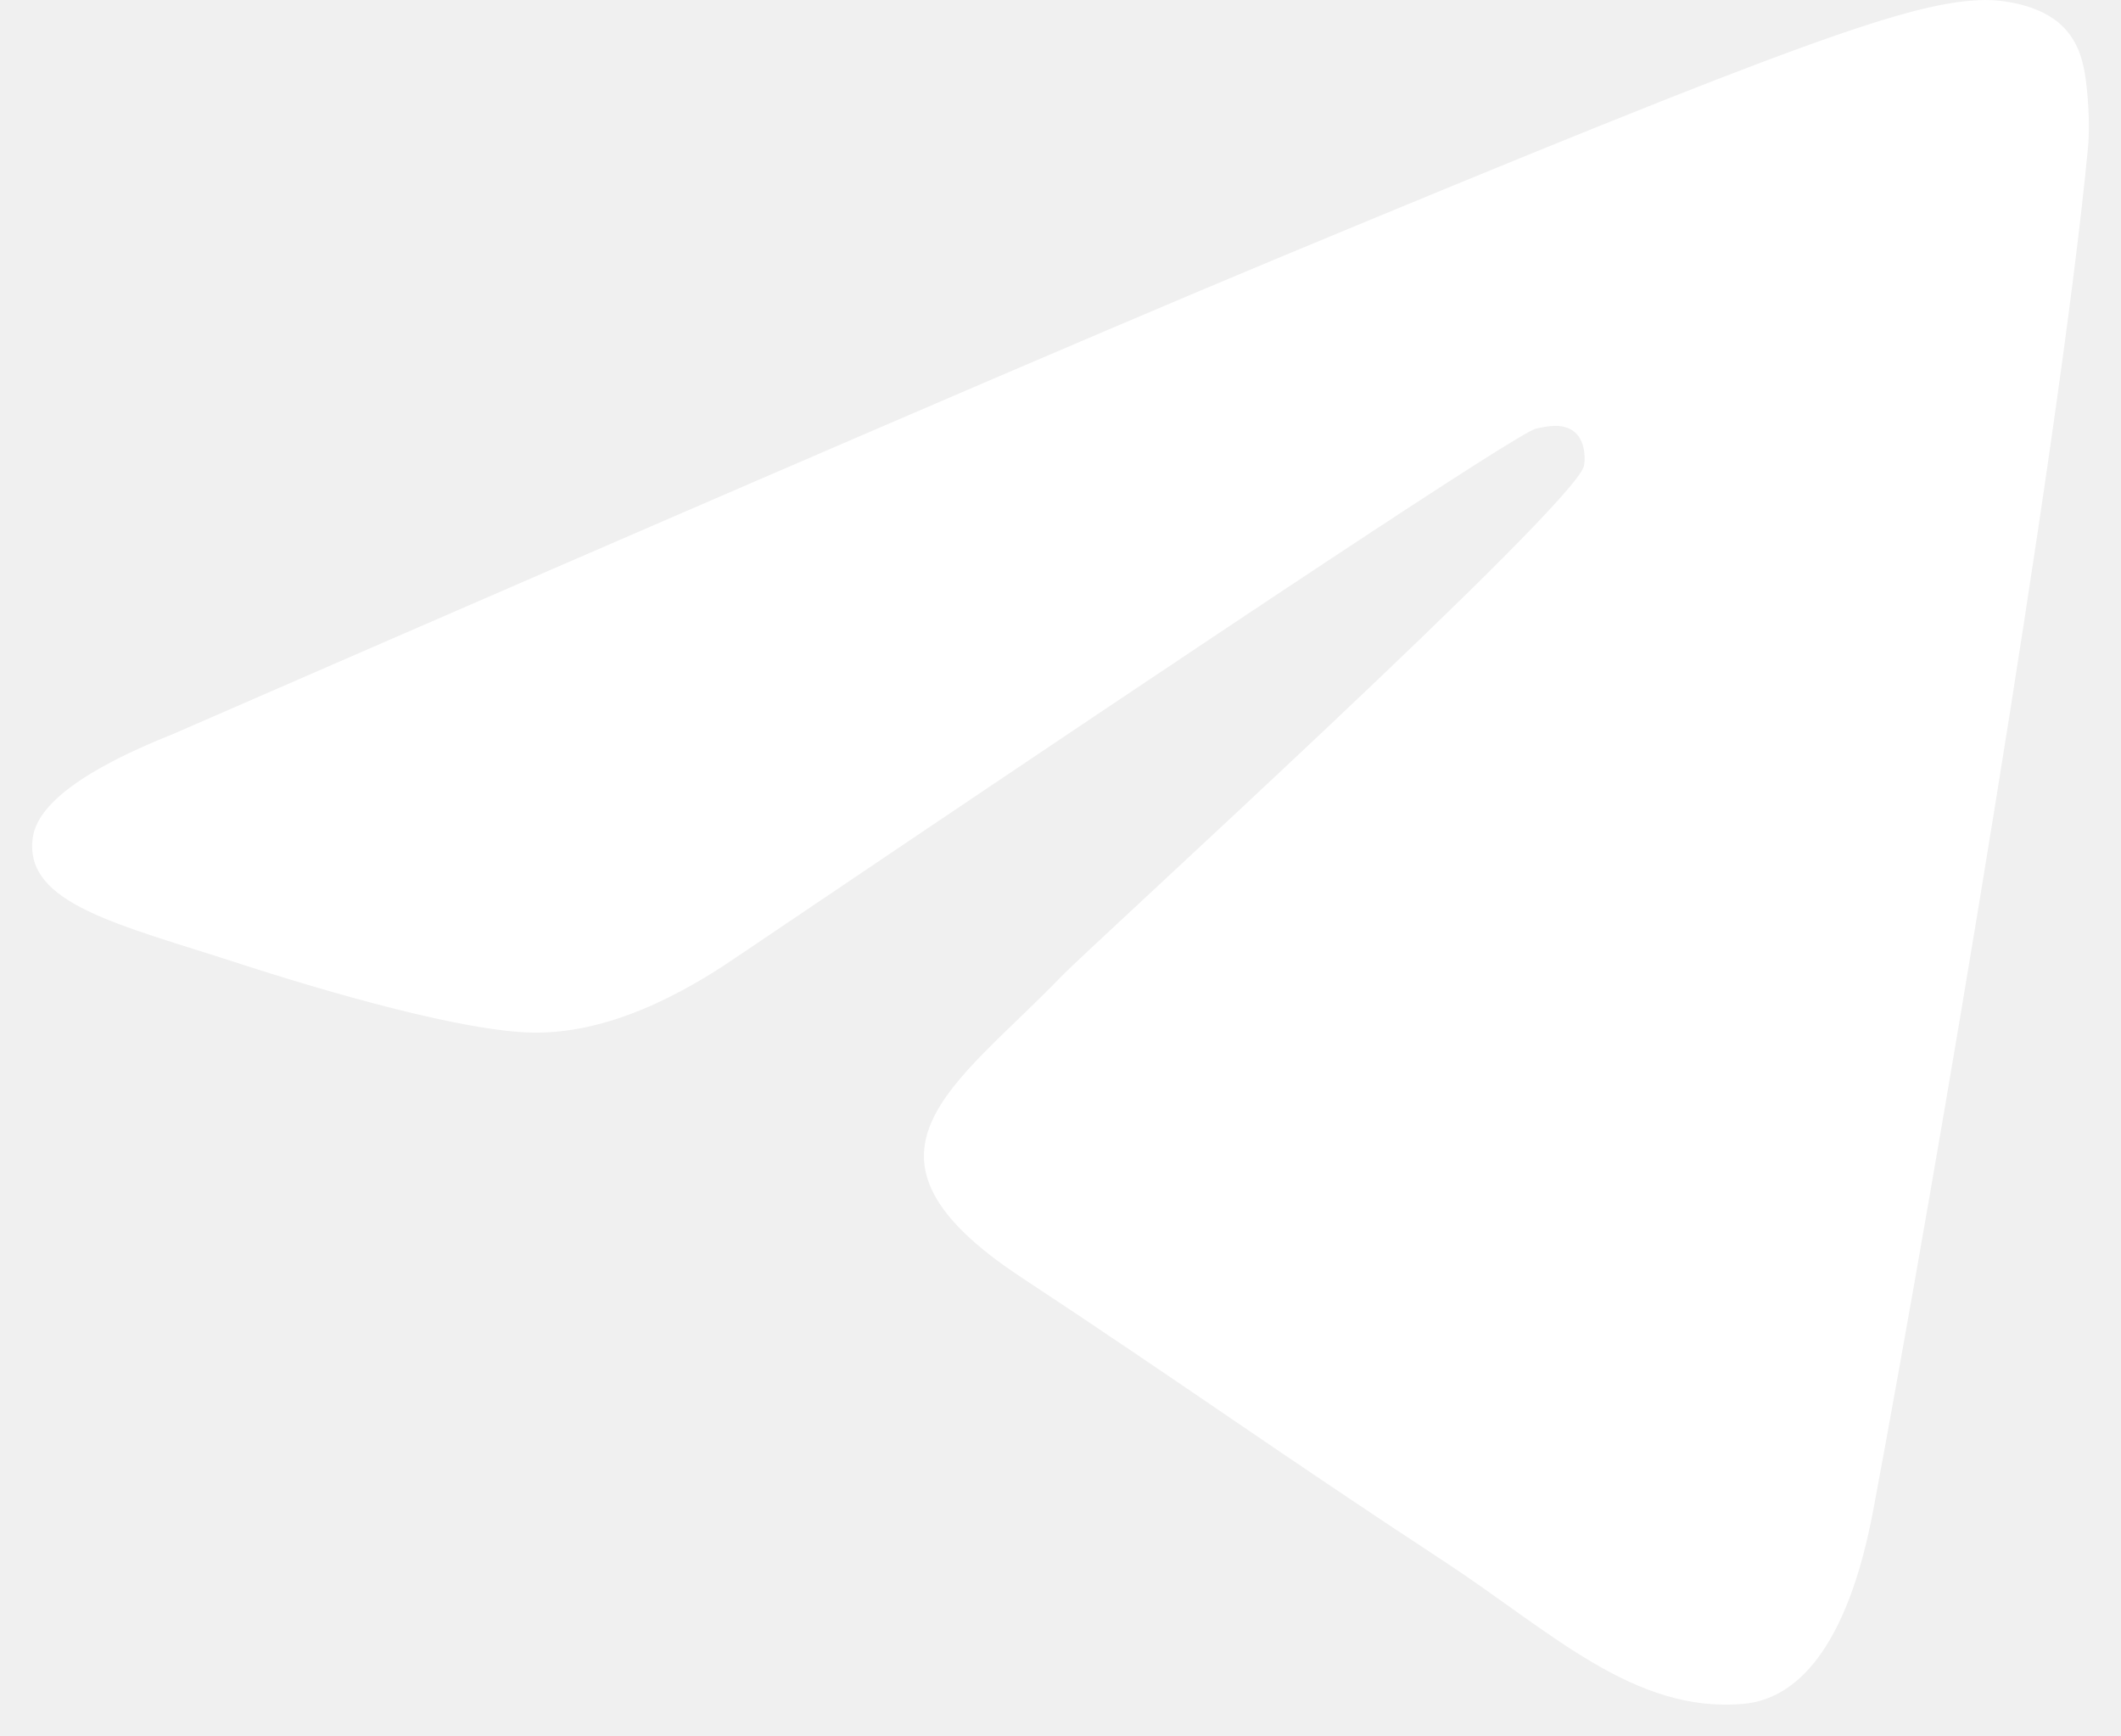
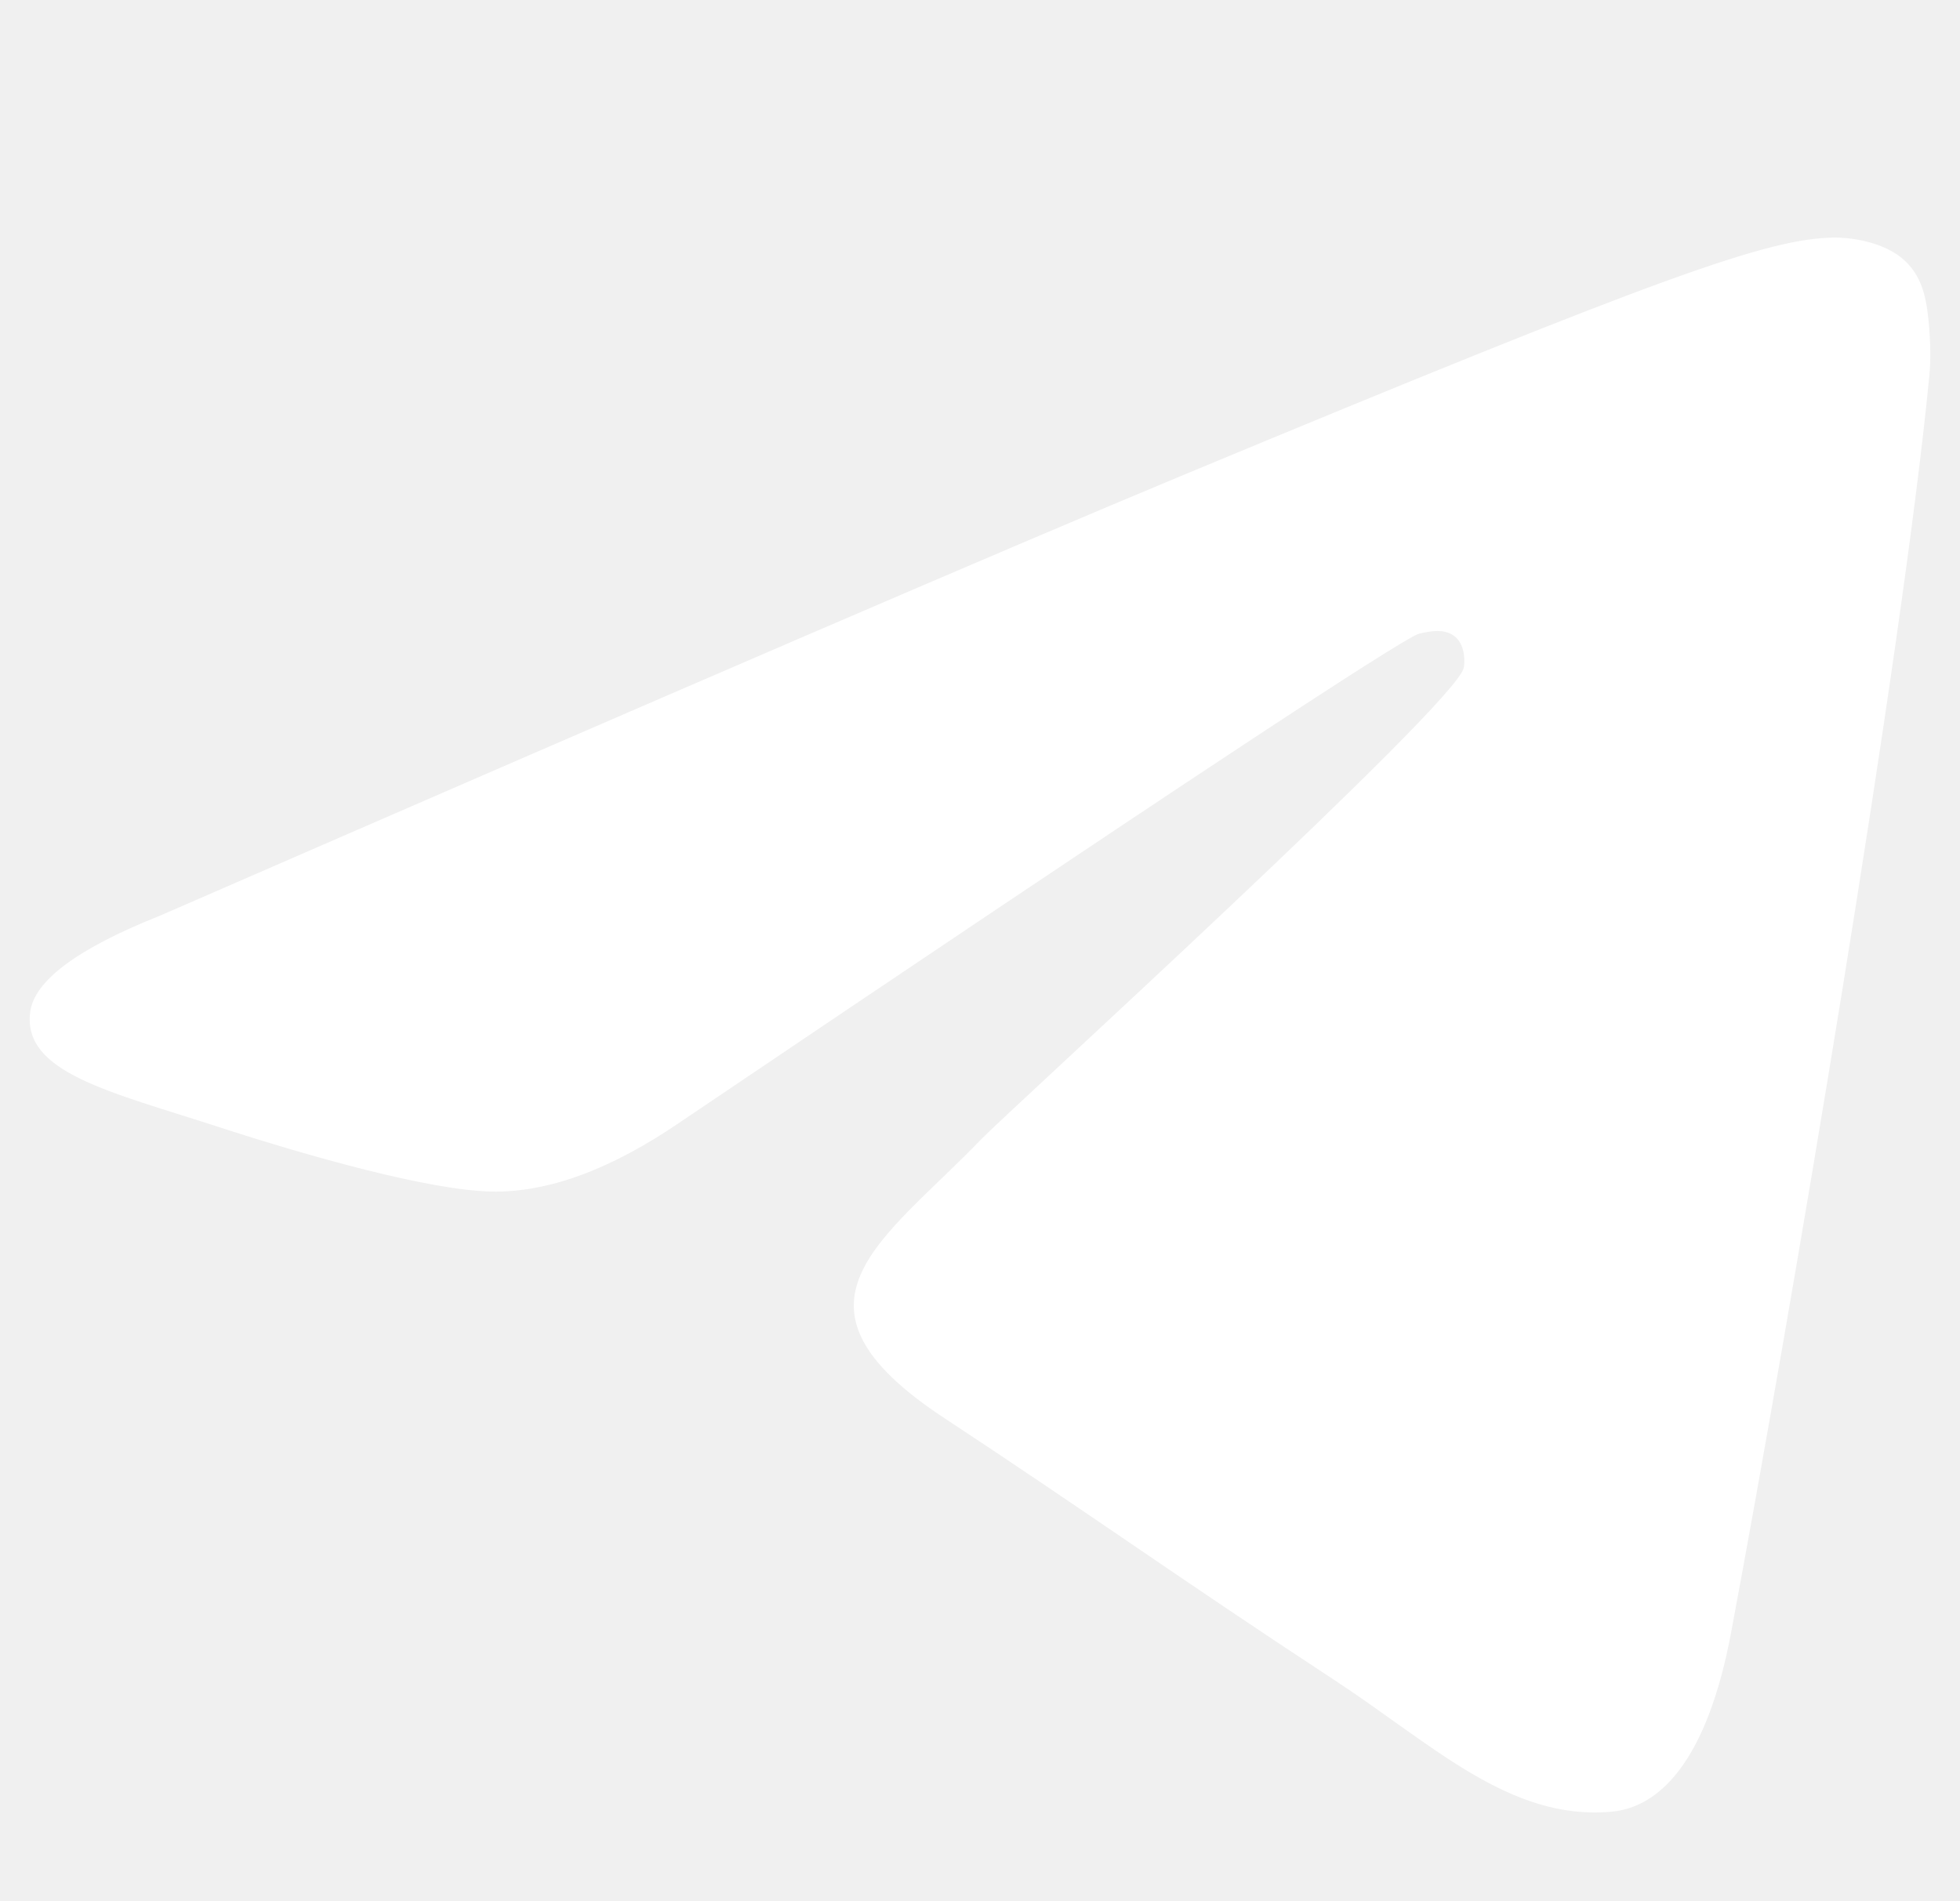
- <svg xmlns="http://www.w3.org/2000/svg" width="33" height="27" viewBox="0 0 33 27" fill="none">
-   <path fill-rule="evenodd" clip-rule="evenodd" d="M2.7 11.416C11.29 7.674 17.018 5.207 19.884 4.015C28.067 0.611 29.767 0.02 30.875 0C31.119 -0.004 31.664 0.056 32.017 0.343C32.315 0.585 32.397 0.911 32.437 1.141C32.476 1.37 32.525 1.893 32.486 2.301C32.042 6.96 30.124 18.267 29.147 23.485C28.734 25.693 27.921 26.434 27.134 26.506C25.423 26.664 24.123 25.375 22.466 24.289C19.872 22.589 18.407 21.531 15.89 19.872C12.981 17.955 14.867 16.901 16.525 15.179C16.959 14.728 24.498 7.871 24.644 7.249C24.662 7.171 24.679 6.881 24.507 6.728C24.334 6.575 24.08 6.627 23.897 6.669C23.637 6.728 19.494 9.466 11.468 14.884C10.292 15.691 9.227 16.084 8.272 16.064C7.22 16.041 5.196 15.469 3.692 14.98C1.847 14.38 0.38 14.063 0.508 13.044C0.574 12.514 1.305 11.971 2.7 11.416Z" fill="white" />
+ <svg xmlns="http://www.w3.org/2000/svg" width="33" height="32" viewBox="0 0 33 32" fill="none">
+   <g clip-path="url(#clip0_127_67)">
+     <path fill-rule="evenodd" clip-rule="evenodd" d="M2.7 15.416C11.29 11.674 17.018 9.207 19.884 8.015C28.067 4.611 29.767 4.02 30.875 4C31.119 3.996 31.664 4.056 32.017 4.343C32.315 4.585 32.397 4.911 32.437 5.141C32.476 5.37 32.525 5.893 32.486 6.301C32.042 10.96 30.124 22.267 29.147 27.485C28.734 29.693 27.921 30.434 27.134 30.506C25.423 30.664 24.123 29.375 22.466 28.289C19.872 26.589 18.407 25.531 15.89 23.872C12.981 21.955 14.867 20.901 16.525 19.179C16.959 18.728 24.498 11.871 24.644 11.249C24.662 11.171 24.679 10.881 24.507 10.728C24.334 10.575 24.08 10.627 23.897 10.669C23.637 10.728 19.494 13.466 11.468 18.884C10.292 19.691 9.227 20.084 8.272 20.064C7.22 20.041 5.196 19.469 3.692 18.98C1.847 18.38 0.38 18.063 0.508 17.044C0.574 16.514 1.305 15.971 2.7 15.416Z" fill="white" />
+   </g>
+   <defs>
+     <clipPath id="clip0_127_67">
+       <rect width="32" height="32" fill="white" transform="translate(0.5)" />
+     </clipPath>
+   </defs>
</svg>
